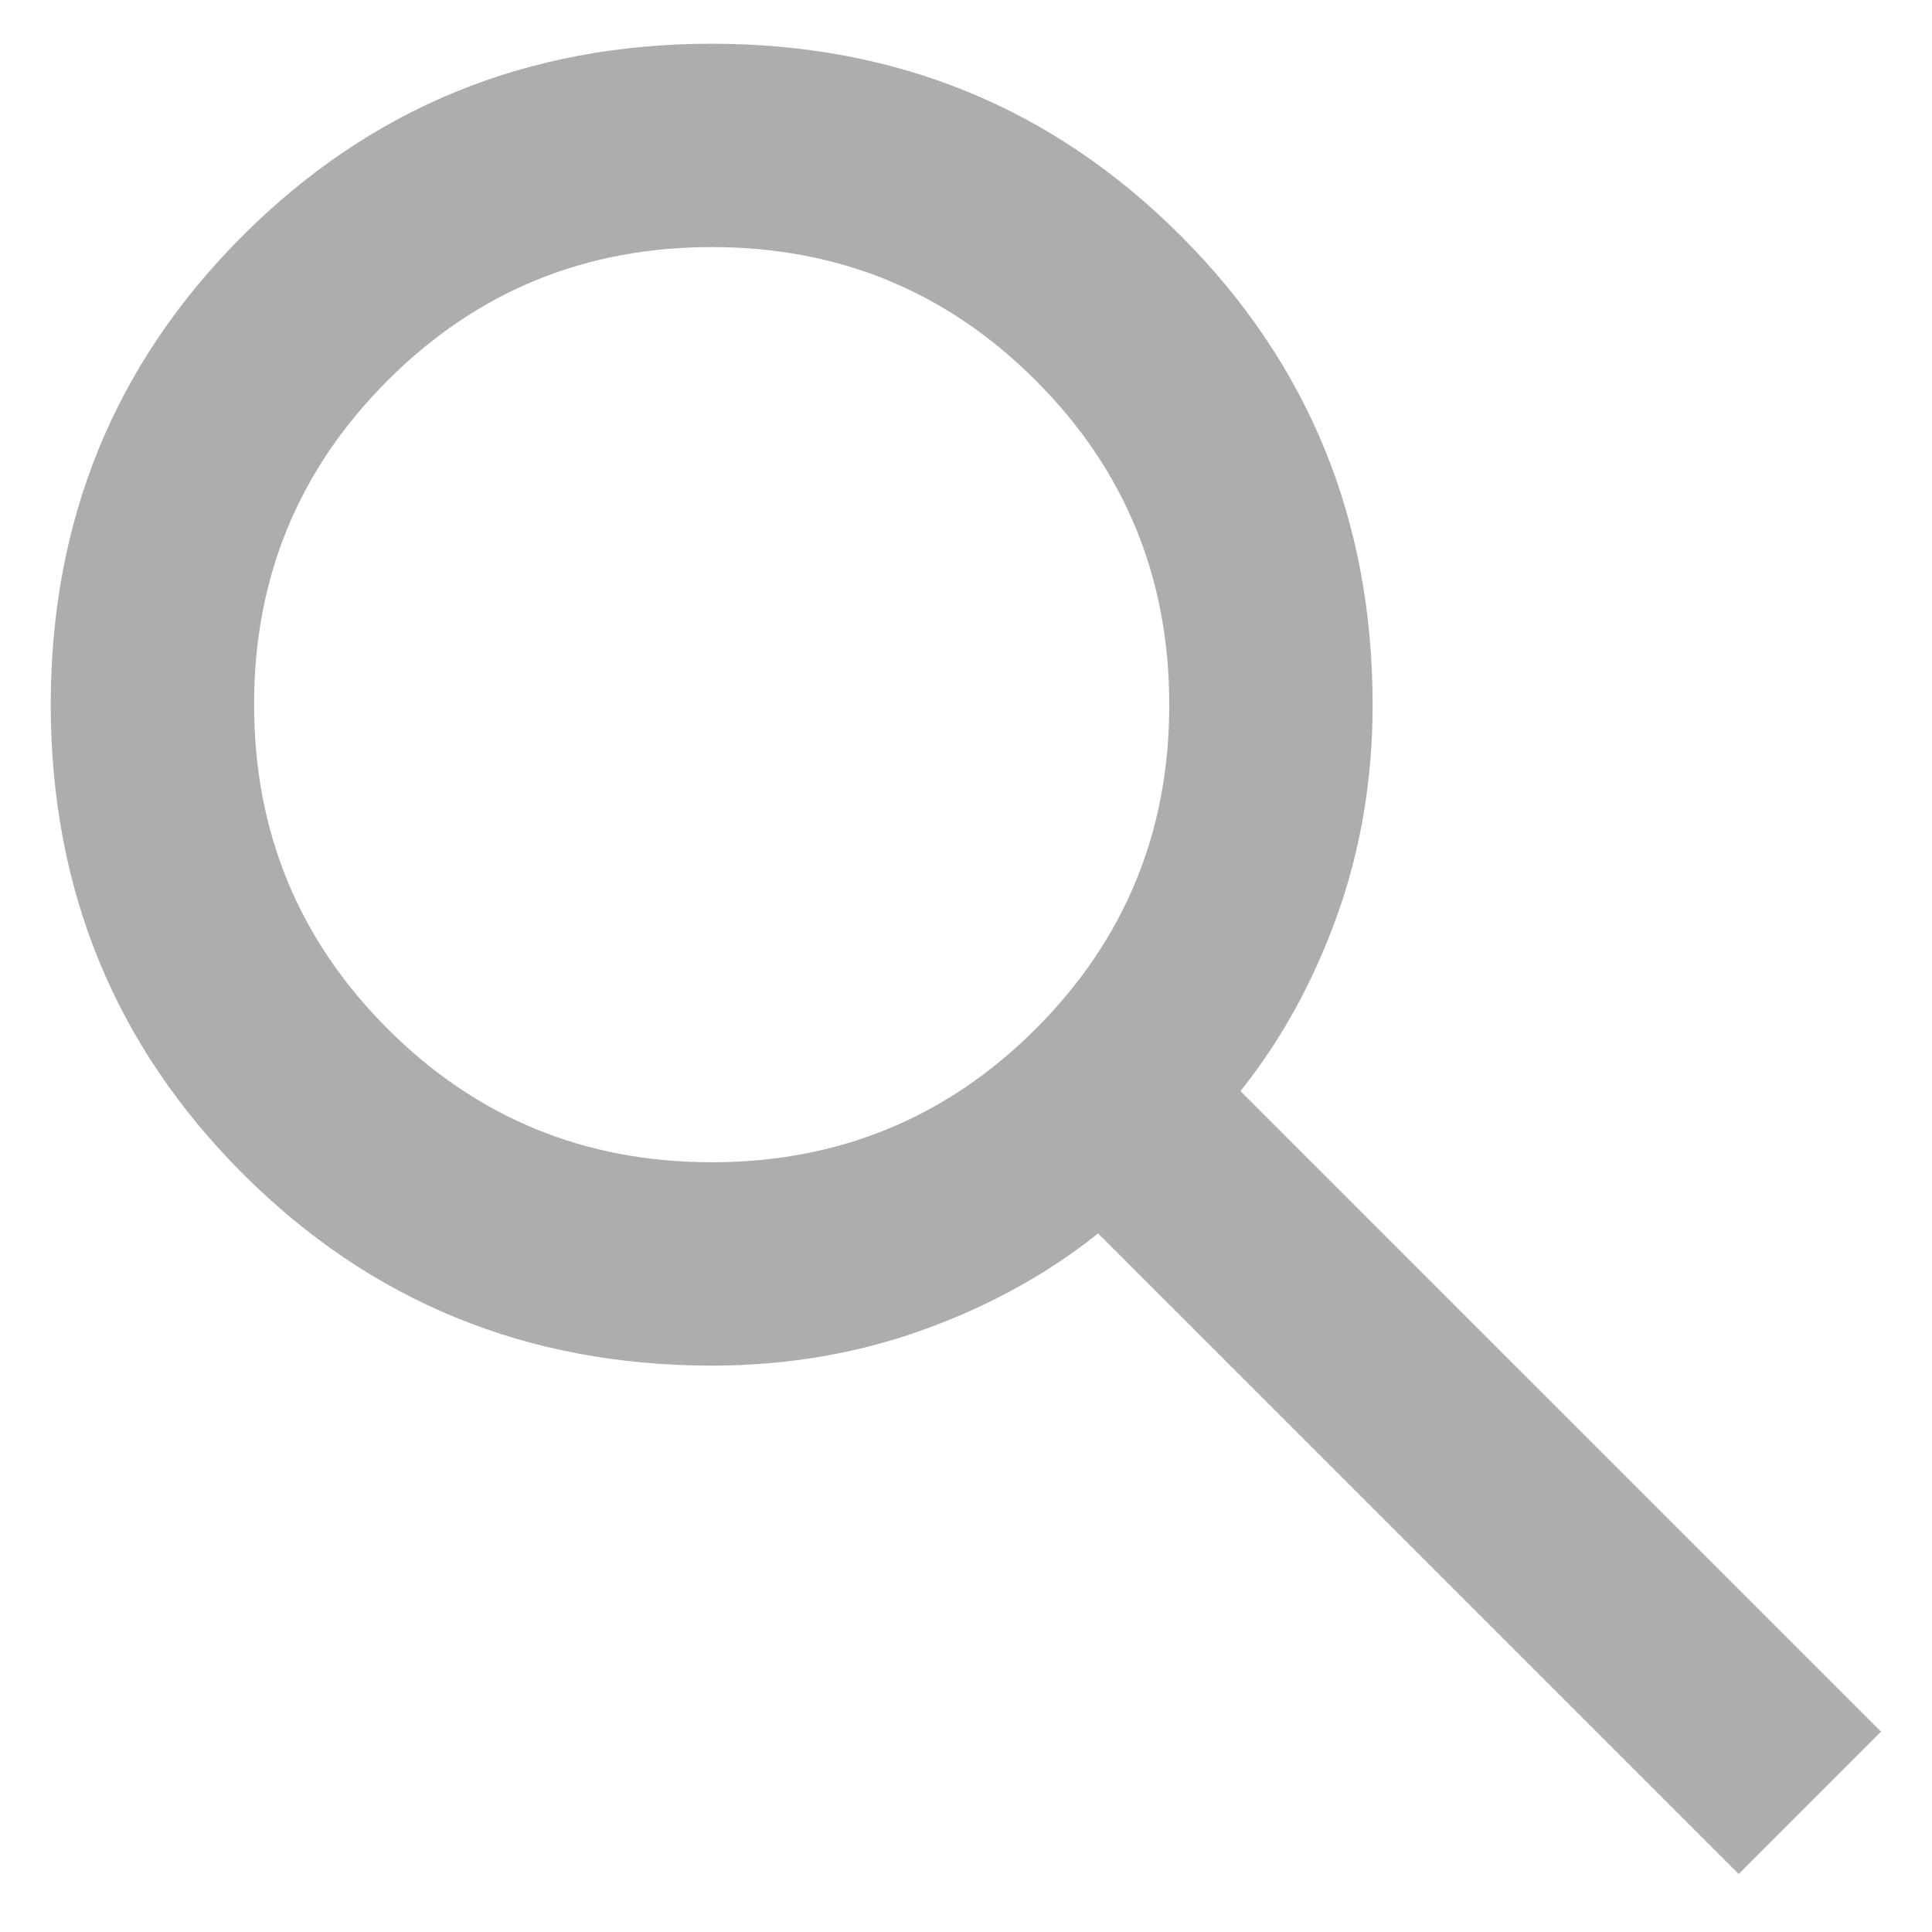
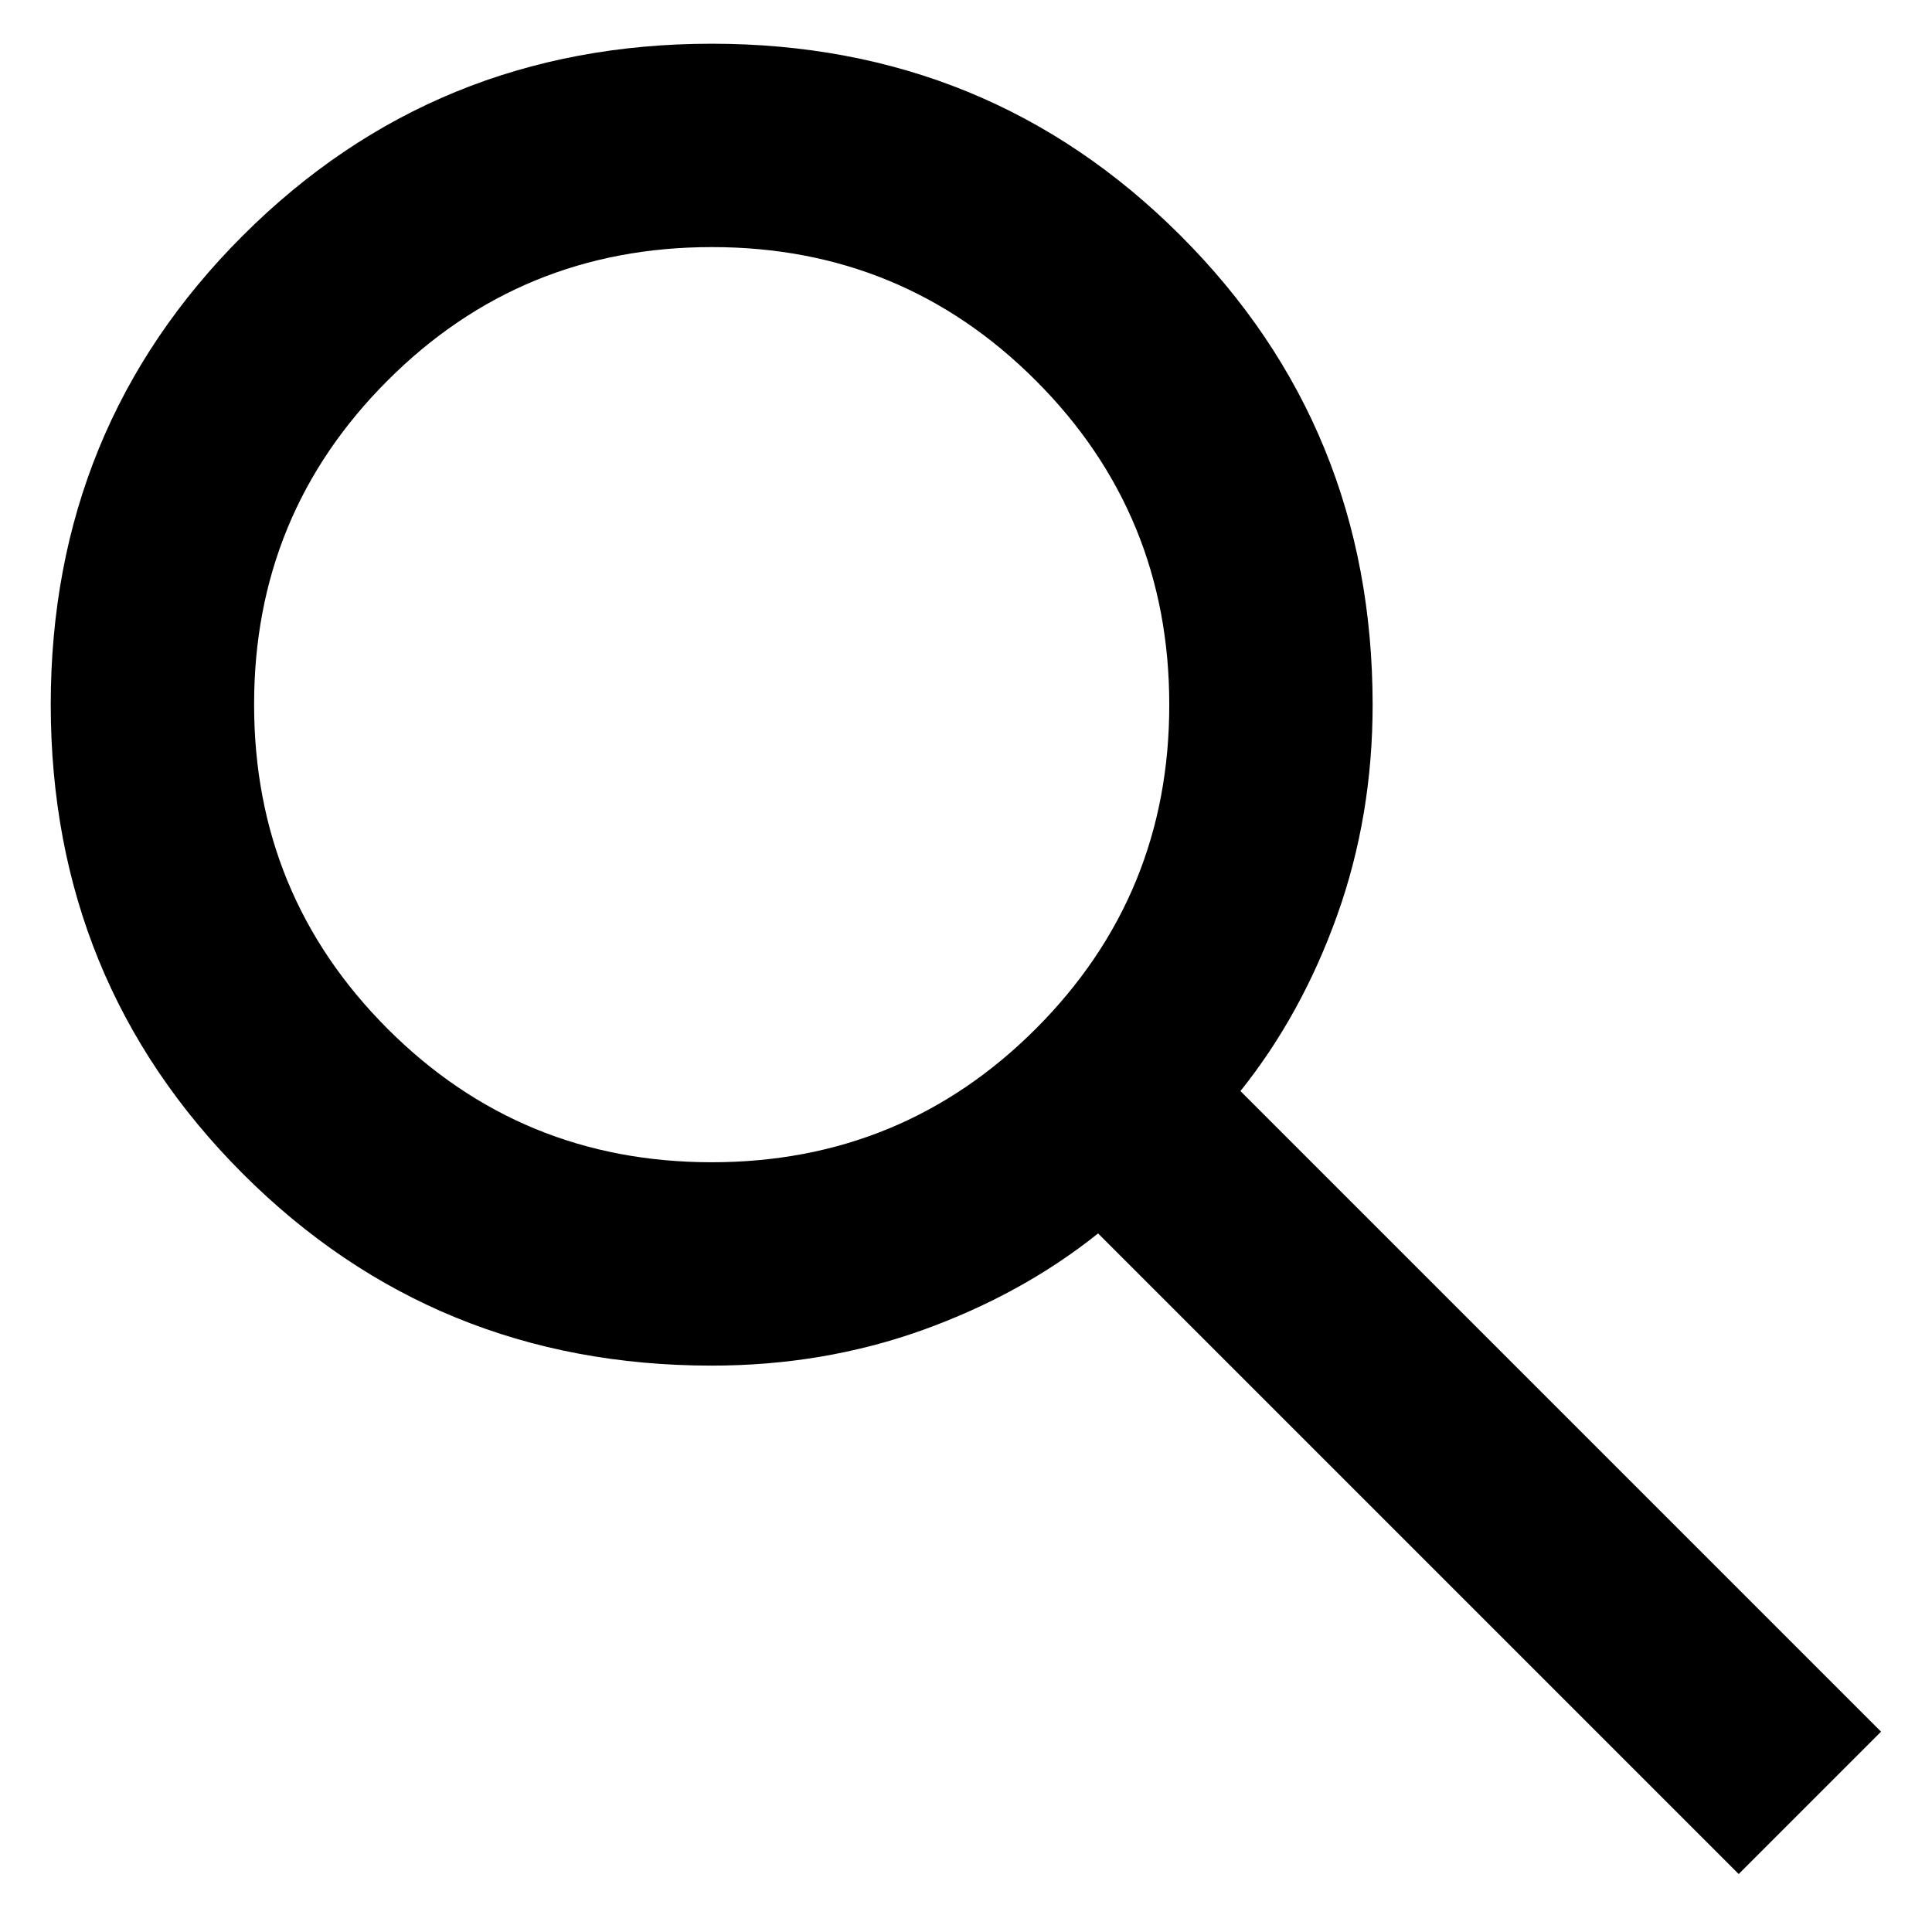
<svg xmlns="http://www.w3.org/2000/svg" width="19" height="19" viewBox="0 0 19 19" fill="none">
-   <path d="M17.099 18.43L10.799 12.13C10.299 12.53 9.724 12.846 9.074 13.08C8.424 13.313 7.732 13.43 6.999 13.43C5.182 13.43 3.645 12.8 2.387 11.542C1.129 10.283 0.5 8.746 0.499 6.93C0.499 5.113 1.128 3.576 2.387 2.318C3.646 1.06 5.183 0.43 6.999 0.43C8.816 0.43 10.353 1.059 11.611 2.318C12.869 3.576 13.498 5.114 13.499 6.93C13.499 7.663 13.382 8.355 13.149 9.005C12.916 9.655 12.599 10.23 12.199 10.73L18.499 17.03L17.099 18.43ZM6.999 11.43C8.249 11.43 9.312 10.992 10.187 10.117C11.062 9.241 11.5 8.179 11.499 6.93C11.499 5.68 11.061 4.617 10.186 3.742C9.311 2.866 8.248 2.429 6.999 2.43C5.749 2.43 4.686 2.867 3.811 3.743C2.936 4.618 2.498 5.68 2.499 6.93C2.499 8.18 2.937 9.242 3.812 10.118C4.687 10.993 5.75 11.43 6.999 11.43Z" fill="#ADADAD" />
+   <path d="M17.099 18.43L10.799 12.13C10.299 12.53 9.724 12.846 9.074 13.08C8.424 13.313 7.732 13.43 6.999 13.43C5.182 13.43 3.645 12.8 2.387 11.542C1.129 10.283 0.5 8.746 0.499 6.93C0.499 5.113 1.128 3.576 2.387 2.318C3.646 1.06 5.183 0.43 6.999 0.43C8.816 0.43 10.353 1.059 11.611 2.318C12.869 3.576 13.498 5.114 13.499 6.93C13.499 7.663 13.382 8.355 13.149 9.005C12.916 9.655 12.599 10.23 12.199 10.73L18.499 17.03L17.099 18.43ZM6.999 11.43C8.249 11.43 9.312 10.992 10.187 10.117C11.062 9.241 11.5 8.179 11.499 6.93C11.499 5.68 11.061 4.617 10.186 3.742C9.311 2.866 8.248 2.429 6.999 2.43C5.749 2.43 4.686 2.867 3.811 3.743C2.936 4.618 2.498 5.68 2.499 6.93C2.499 8.18 2.937 9.242 3.812 10.118C4.687 10.993 5.75 11.43 6.999 11.43Z" fill="currentColor" />
</svg>
